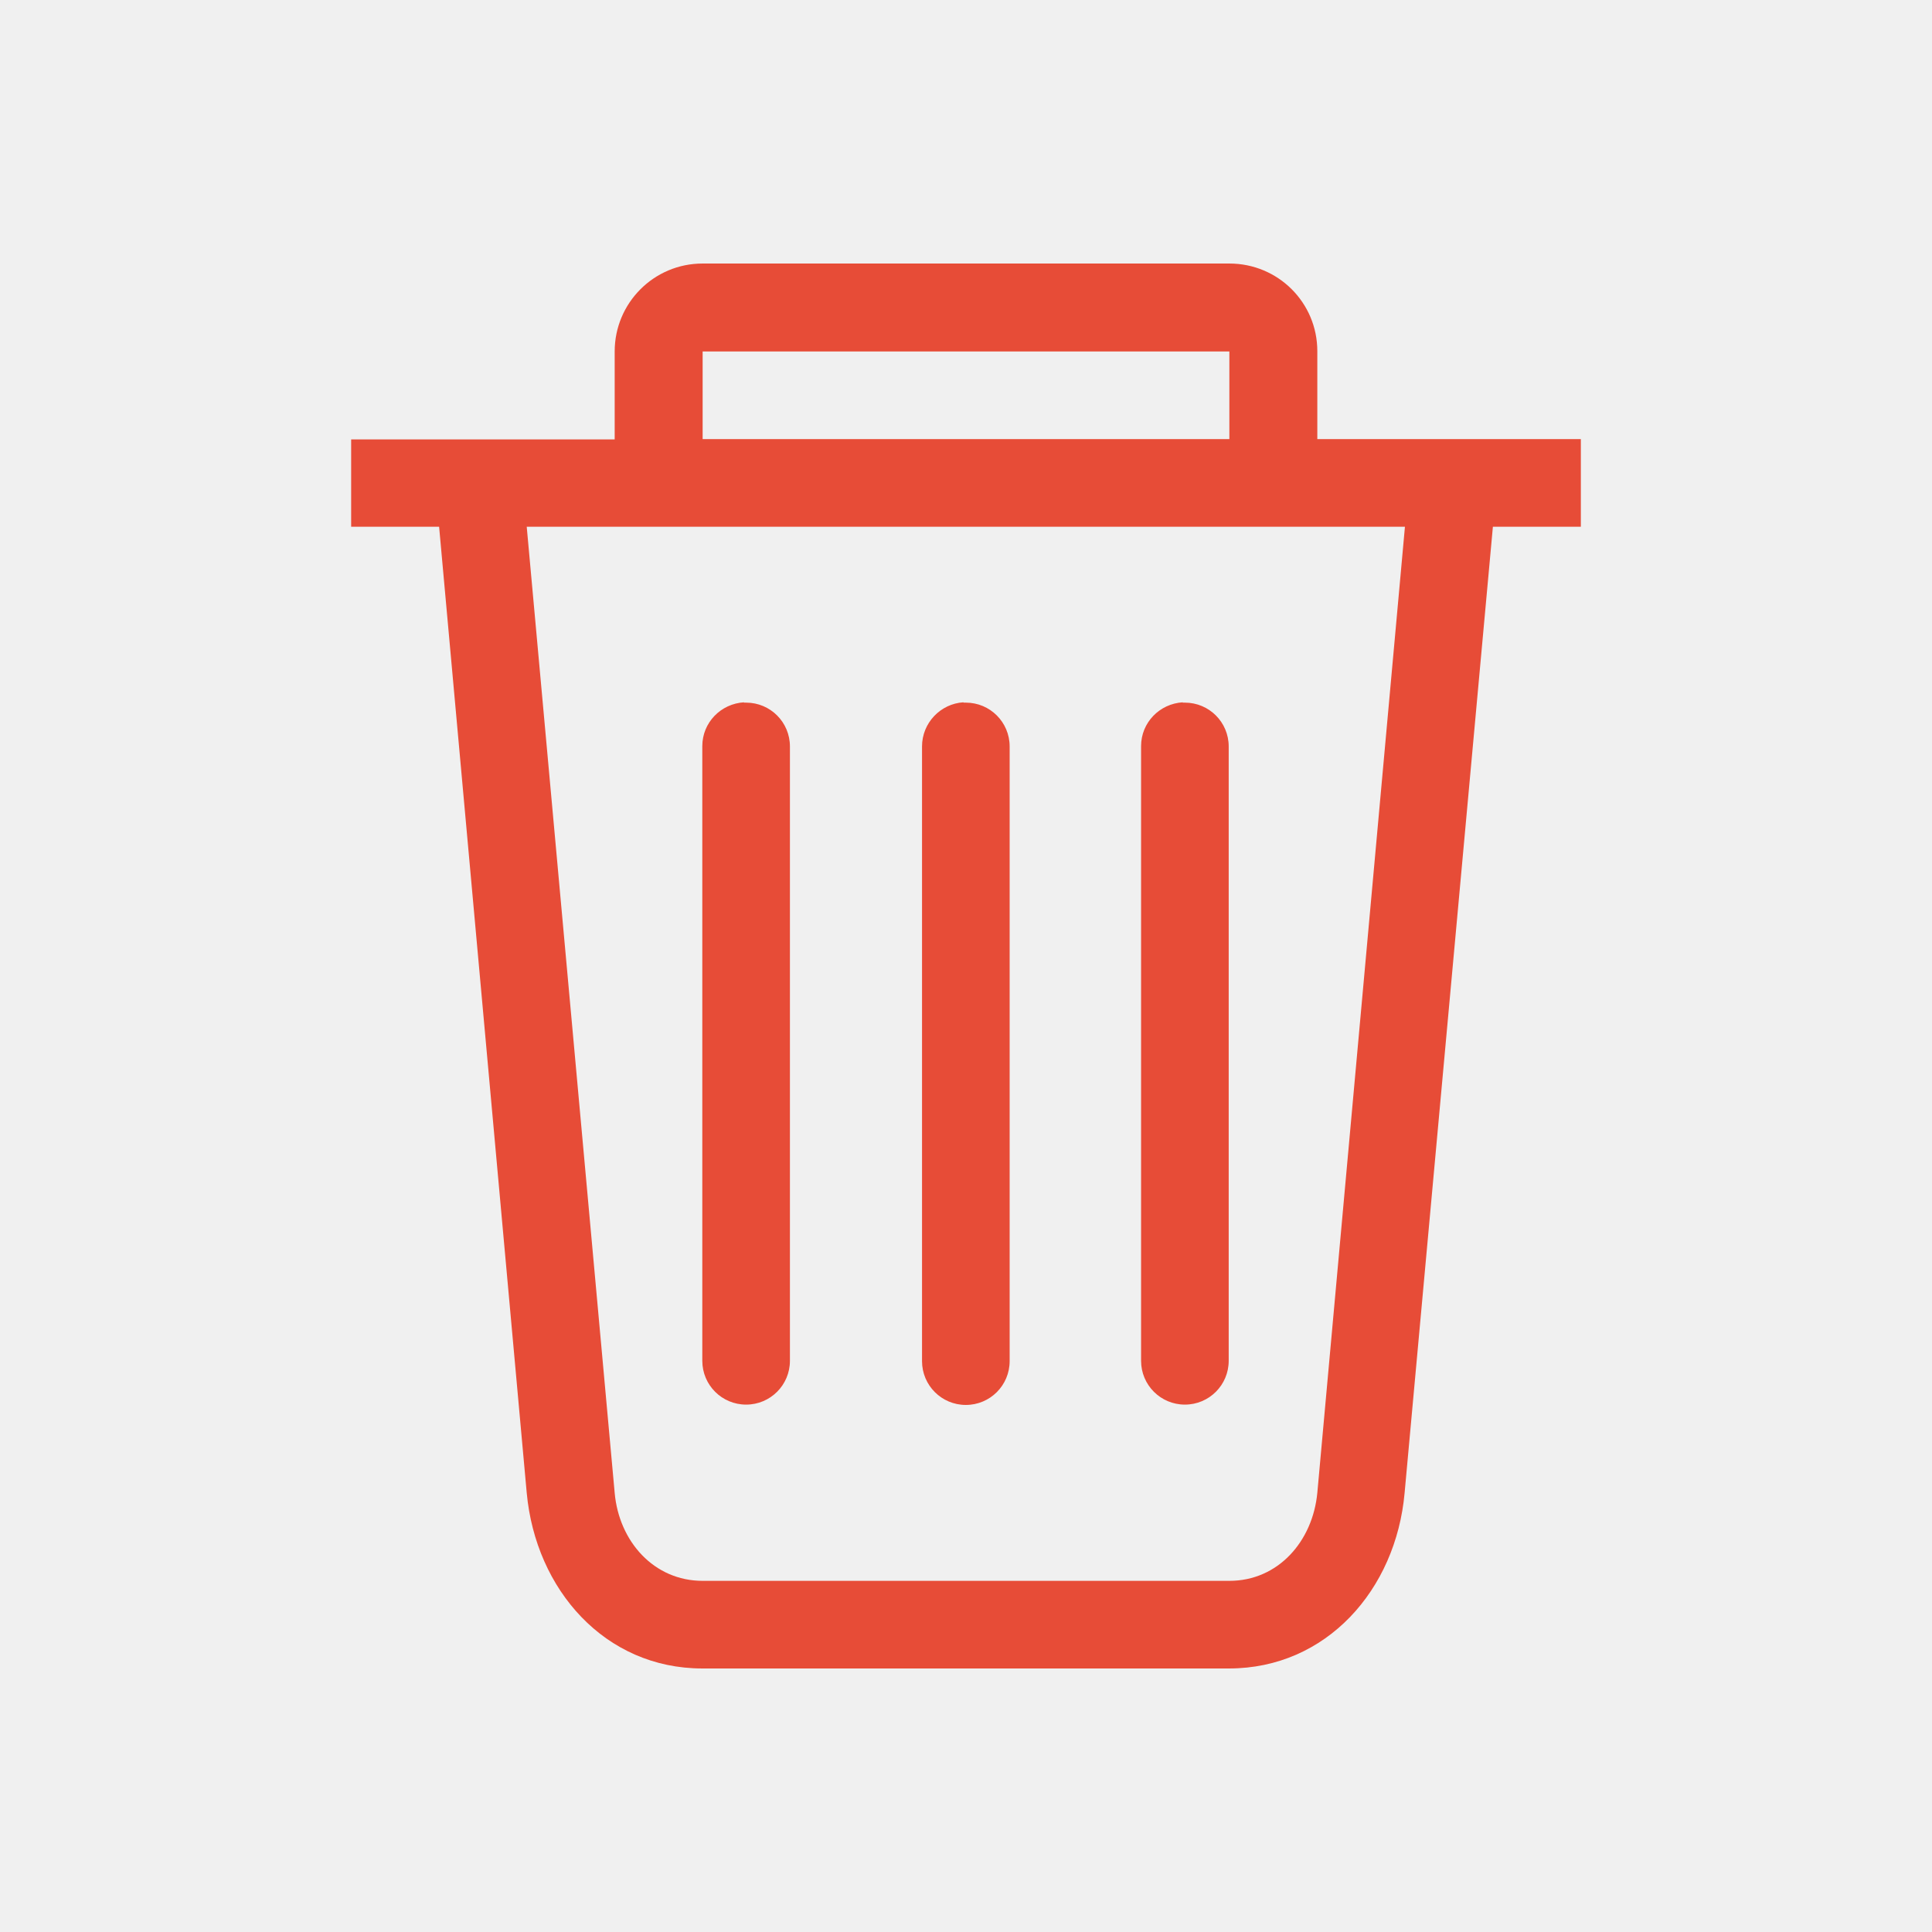
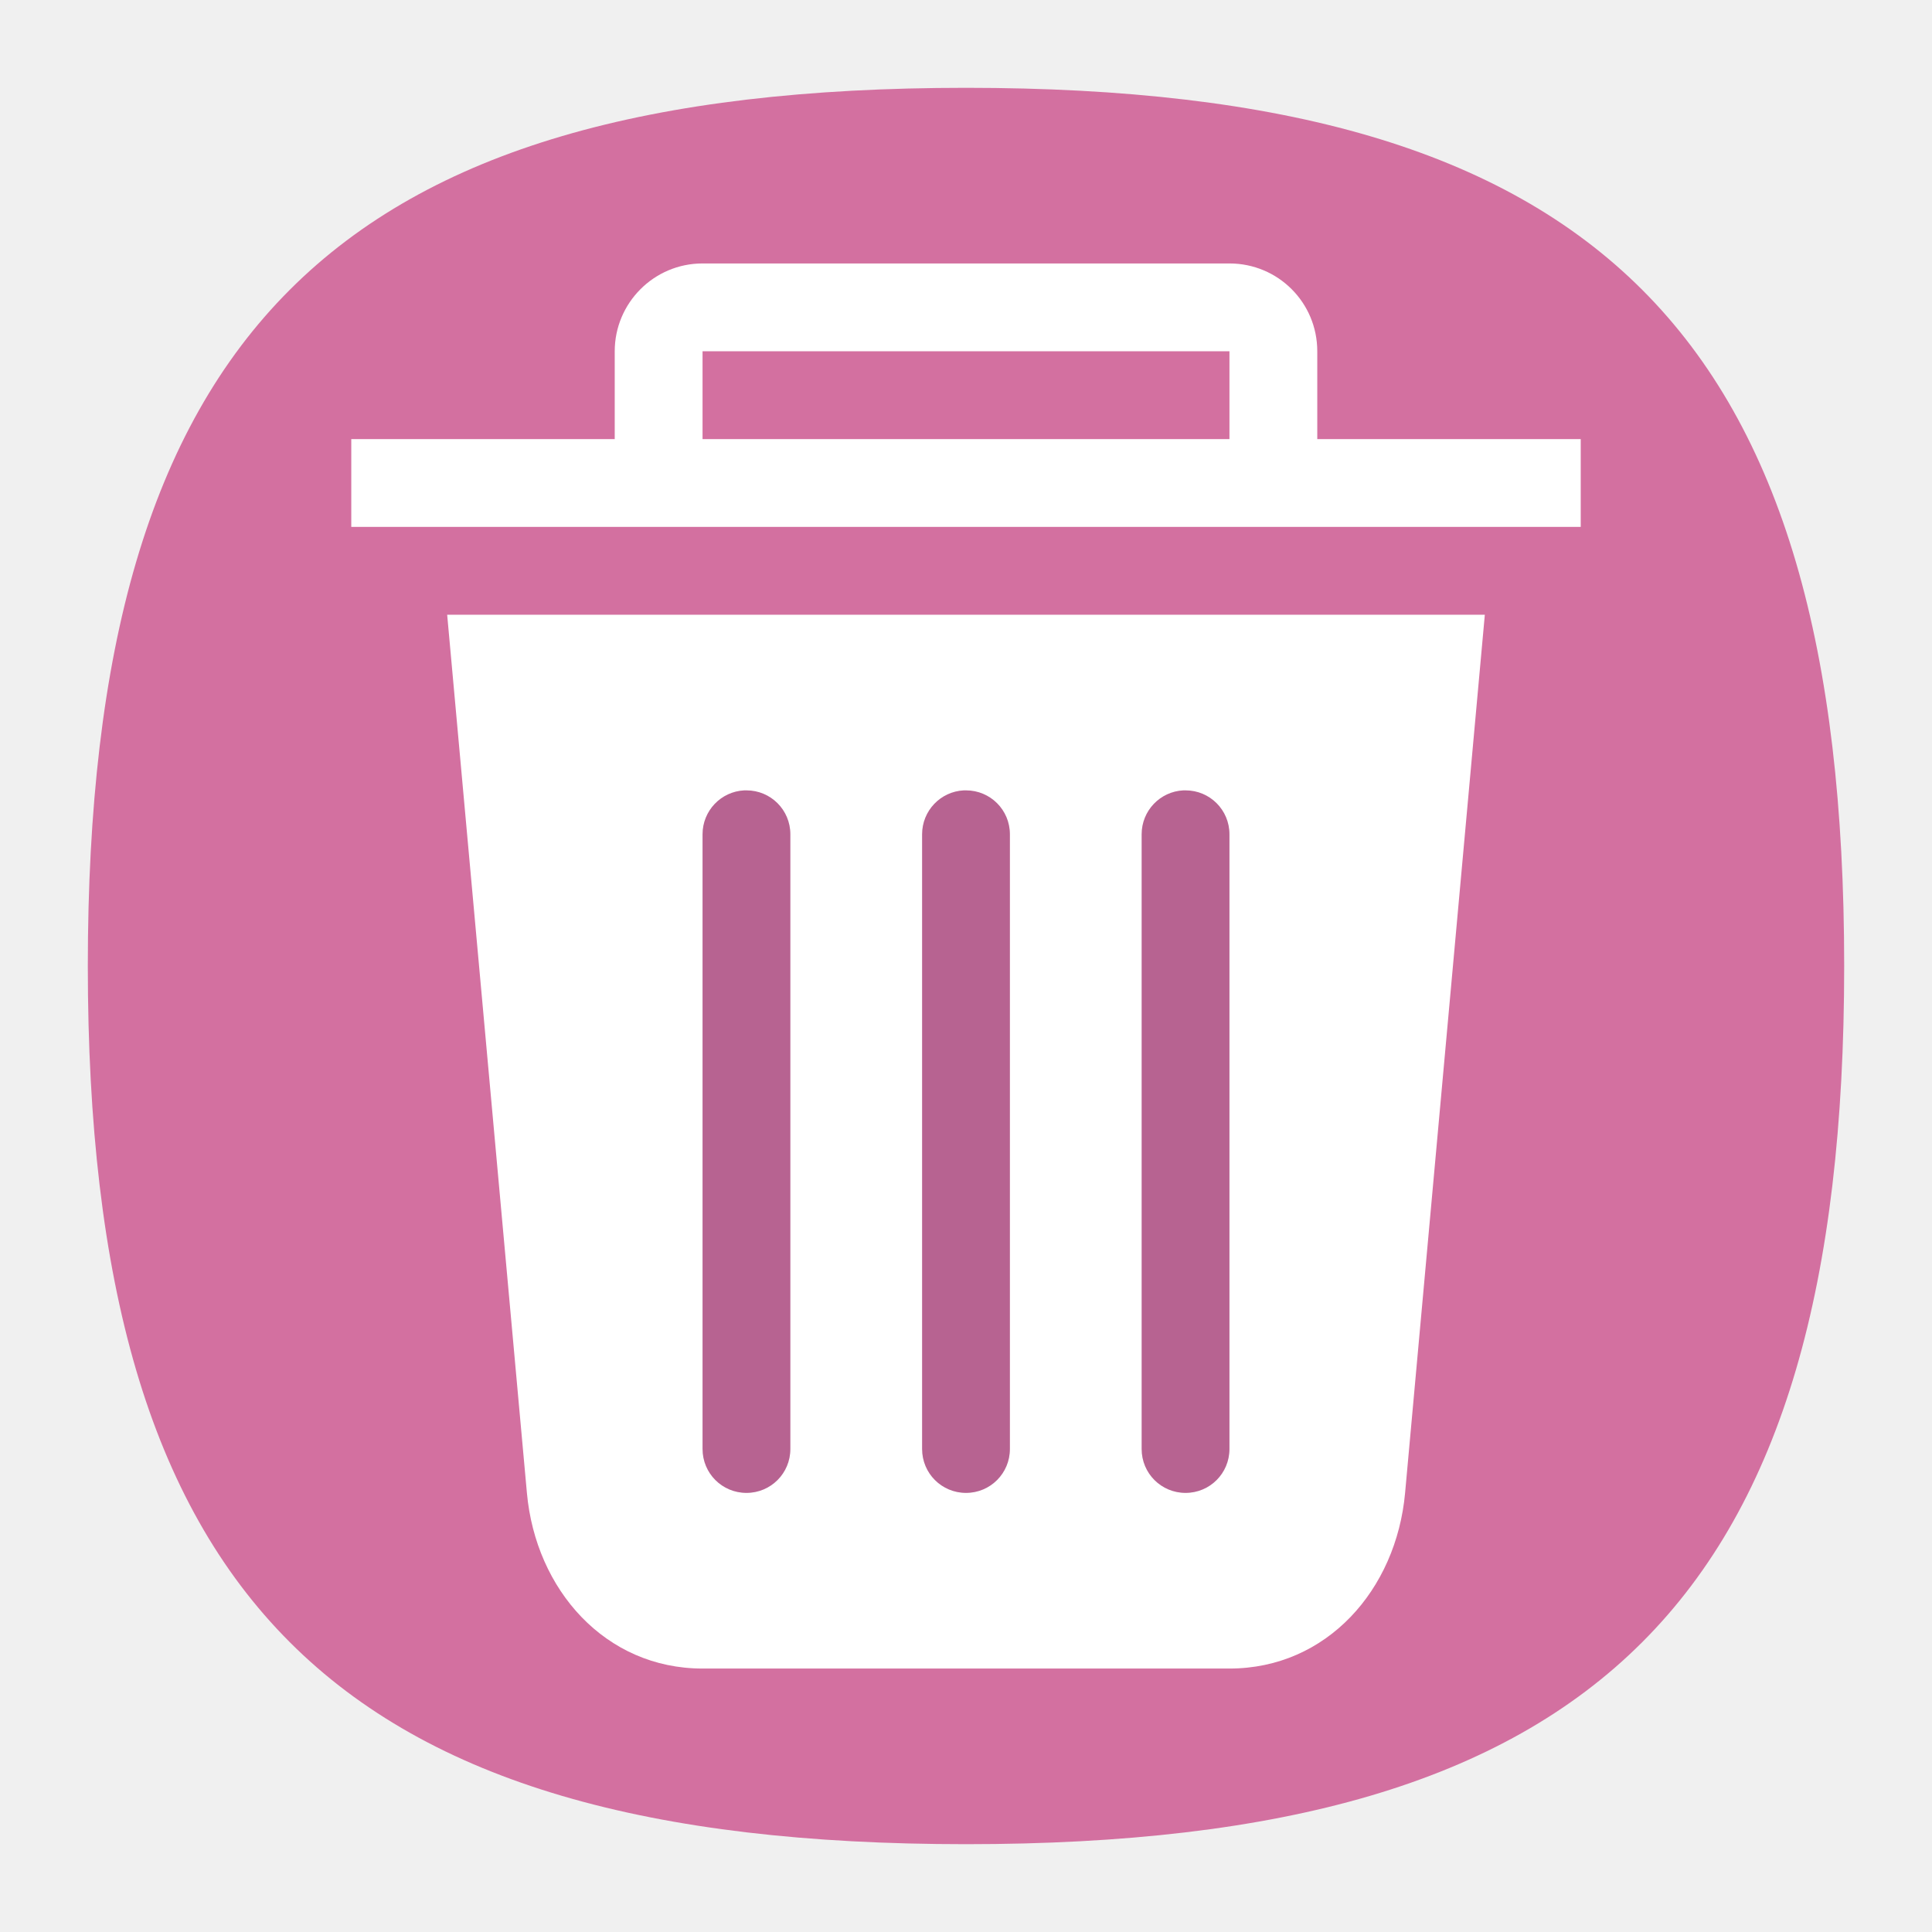
- <svg xmlns="http://www.w3.org/2000/svg" width="22" height="22" viewBox="0 0 5.821 5.821" version="1.1" id="svg11945">
-   <defs id="defs11942" />
-   <path id="rect843" class="error" style="fill:#e74c37;fill-opacity:1;stroke-width:1.323;stroke-linecap:round;stroke-linejoin:round" d="m 2.117,0.794 c -0.147,0 -0.265,0.119 -0.265,0.265 v 0.265 h -0.794 V 1.587 H 1.323 L 1.587,4.498 c 0.027,0.292 0.236,0.529 0.529,0.529 h 1.587 c 0.293,0 0.503,-0.237 0.529,-0.529 L 4.498,1.587 H 4.763 V 1.323 H 3.969 V 1.058 C 3.969,0.912 3.851,0.794 3.704,0.794 Z m 0,0.265 H 3.704 V 1.323 H 2.117 Z M 1.587,1.587 H 4.233 L 3.969,4.498 C 3.955,4.644 3.851,4.763 3.704,4.763 H 2.117 C 1.97,4.763 1.865,4.644 1.852,4.498 Z m 0.655,0.529 c -0.07,0.004 -0.126,0.061 -0.126,0.132 v 1.852 c 0,0.073 0.059,0.132 0.132,0.132 0.073,0 0.132,-0.059 0.132,-0.132 V 2.249 c 0,-0.073 -0.059,-0.132 -0.132,-0.132 -0.002,0 -0.004,-1.139e-4 -0.007,0 z m 0.661,0 C 2.834,2.12 2.778,2.178 2.778,2.249 v 1.852 c 0,0.073 0.059,0.132 0.132,0.132 0.073,0 0.132,-0.059 0.132,-0.132 V 2.249 c 0,-0.073 -0.059,-0.132 -0.132,-0.132 -0.002,0 -0.004,-1.139e-4 -0.007,0 z m 0.661,0 c -0.07,0.004 -0.126,0.061 -0.126,0.132 v 1.852 c 0,0.073 0.059,0.132 0.132,0.132 0.073,0 0.132,-0.059 0.132,-0.132 V 2.249 c 0,-0.073 -0.059,-0.132 -0.132,-0.132 -0.002,0 -0.004,-1.139e-4 -0.007,0 z" />
+ <svg xmlns="http://www.w3.org/2000/svg" viewbox="0 0 200 200" version="1.1" id="svg4" width="22" height="22">
+   <defs id="defs8" />
+   <path d="M 1,11 C 1,3.8 3.8,1 11,1 18.2,1 21,3.8 21,11 21,18.2 18.2,21 11,21 3.8,21 1,18.2 1,11" id="path2" style="fill:#d370a0;fill-opacity:1;stroke-width:0.1" />
+   <path id="rect843" style="fill:#ffffff;fill-opacity:1;stroke-width:5;stroke-linecap:round;stroke-linejoin:round" d="M 8 3 C 7.446 3 7 3.451 7 4 L 7 5 L 4 5 L 4 6 L 5 6 L 17 6 L 18 6 L 18 5 L 15 5 L 15 4 C 15 3.446 14.554 3 14 3 L 8 3 z M 8 4 L 14 4 L 14 5 L 8 5 L 8 4 z M 5.092 7 L 6 17 C 6.1 18.103 6.892 19 8 19 L 14 19 C 15.108 19 15.9 18.103 16 17 L 16.908 7 L 5.092 7 z " />
+   <path d="m 8.475,9 c -0.265,0.013 -0.475,0.232 -0.475,0.5 v 7 c 0,0.277 0.223,0.5 0.5,0.5 0.277,0 0.5,-0.223 0.5,-0.5 V 9.5 c 0,-0.277 -0.223,-0.5 -0.5,-0.5 -0.009,0 -0.017,-4.3e-4 -0.025,0 z m 2.5,0 c -0.265,0.013 -0.475,0.232 -0.475,0.5 v 7 c 0,0.277 0.223,0.5 0.5,0.5 0.277,0 0.5,-0.223 0.5,-0.5 V 9.5 c 0,-0.277 -0.223,-0.5 -0.5,-0.5 -0.009,0 -0.017,-4.3e-4 -0.025,0 z m 2.5,0 c -0.265,0.013 -0.475,0.232 -0.475,0.5 v 7 c 0,0.277 0.223,0.5 0.5,0.5 0.277,0 0.5,-0.223 0.5,-0.5 V 9.5 c 0,-0.277 -0.223,-0.5 -0.5,-0.5 -0.009,0 -0.017,-4.3e-4 -0.025,0 z" style="fill:#b76391;fill-opacity:1;stroke-width:5;stroke-linecap:round;stroke-linejoin:round" id="path9431" />
</svg>
